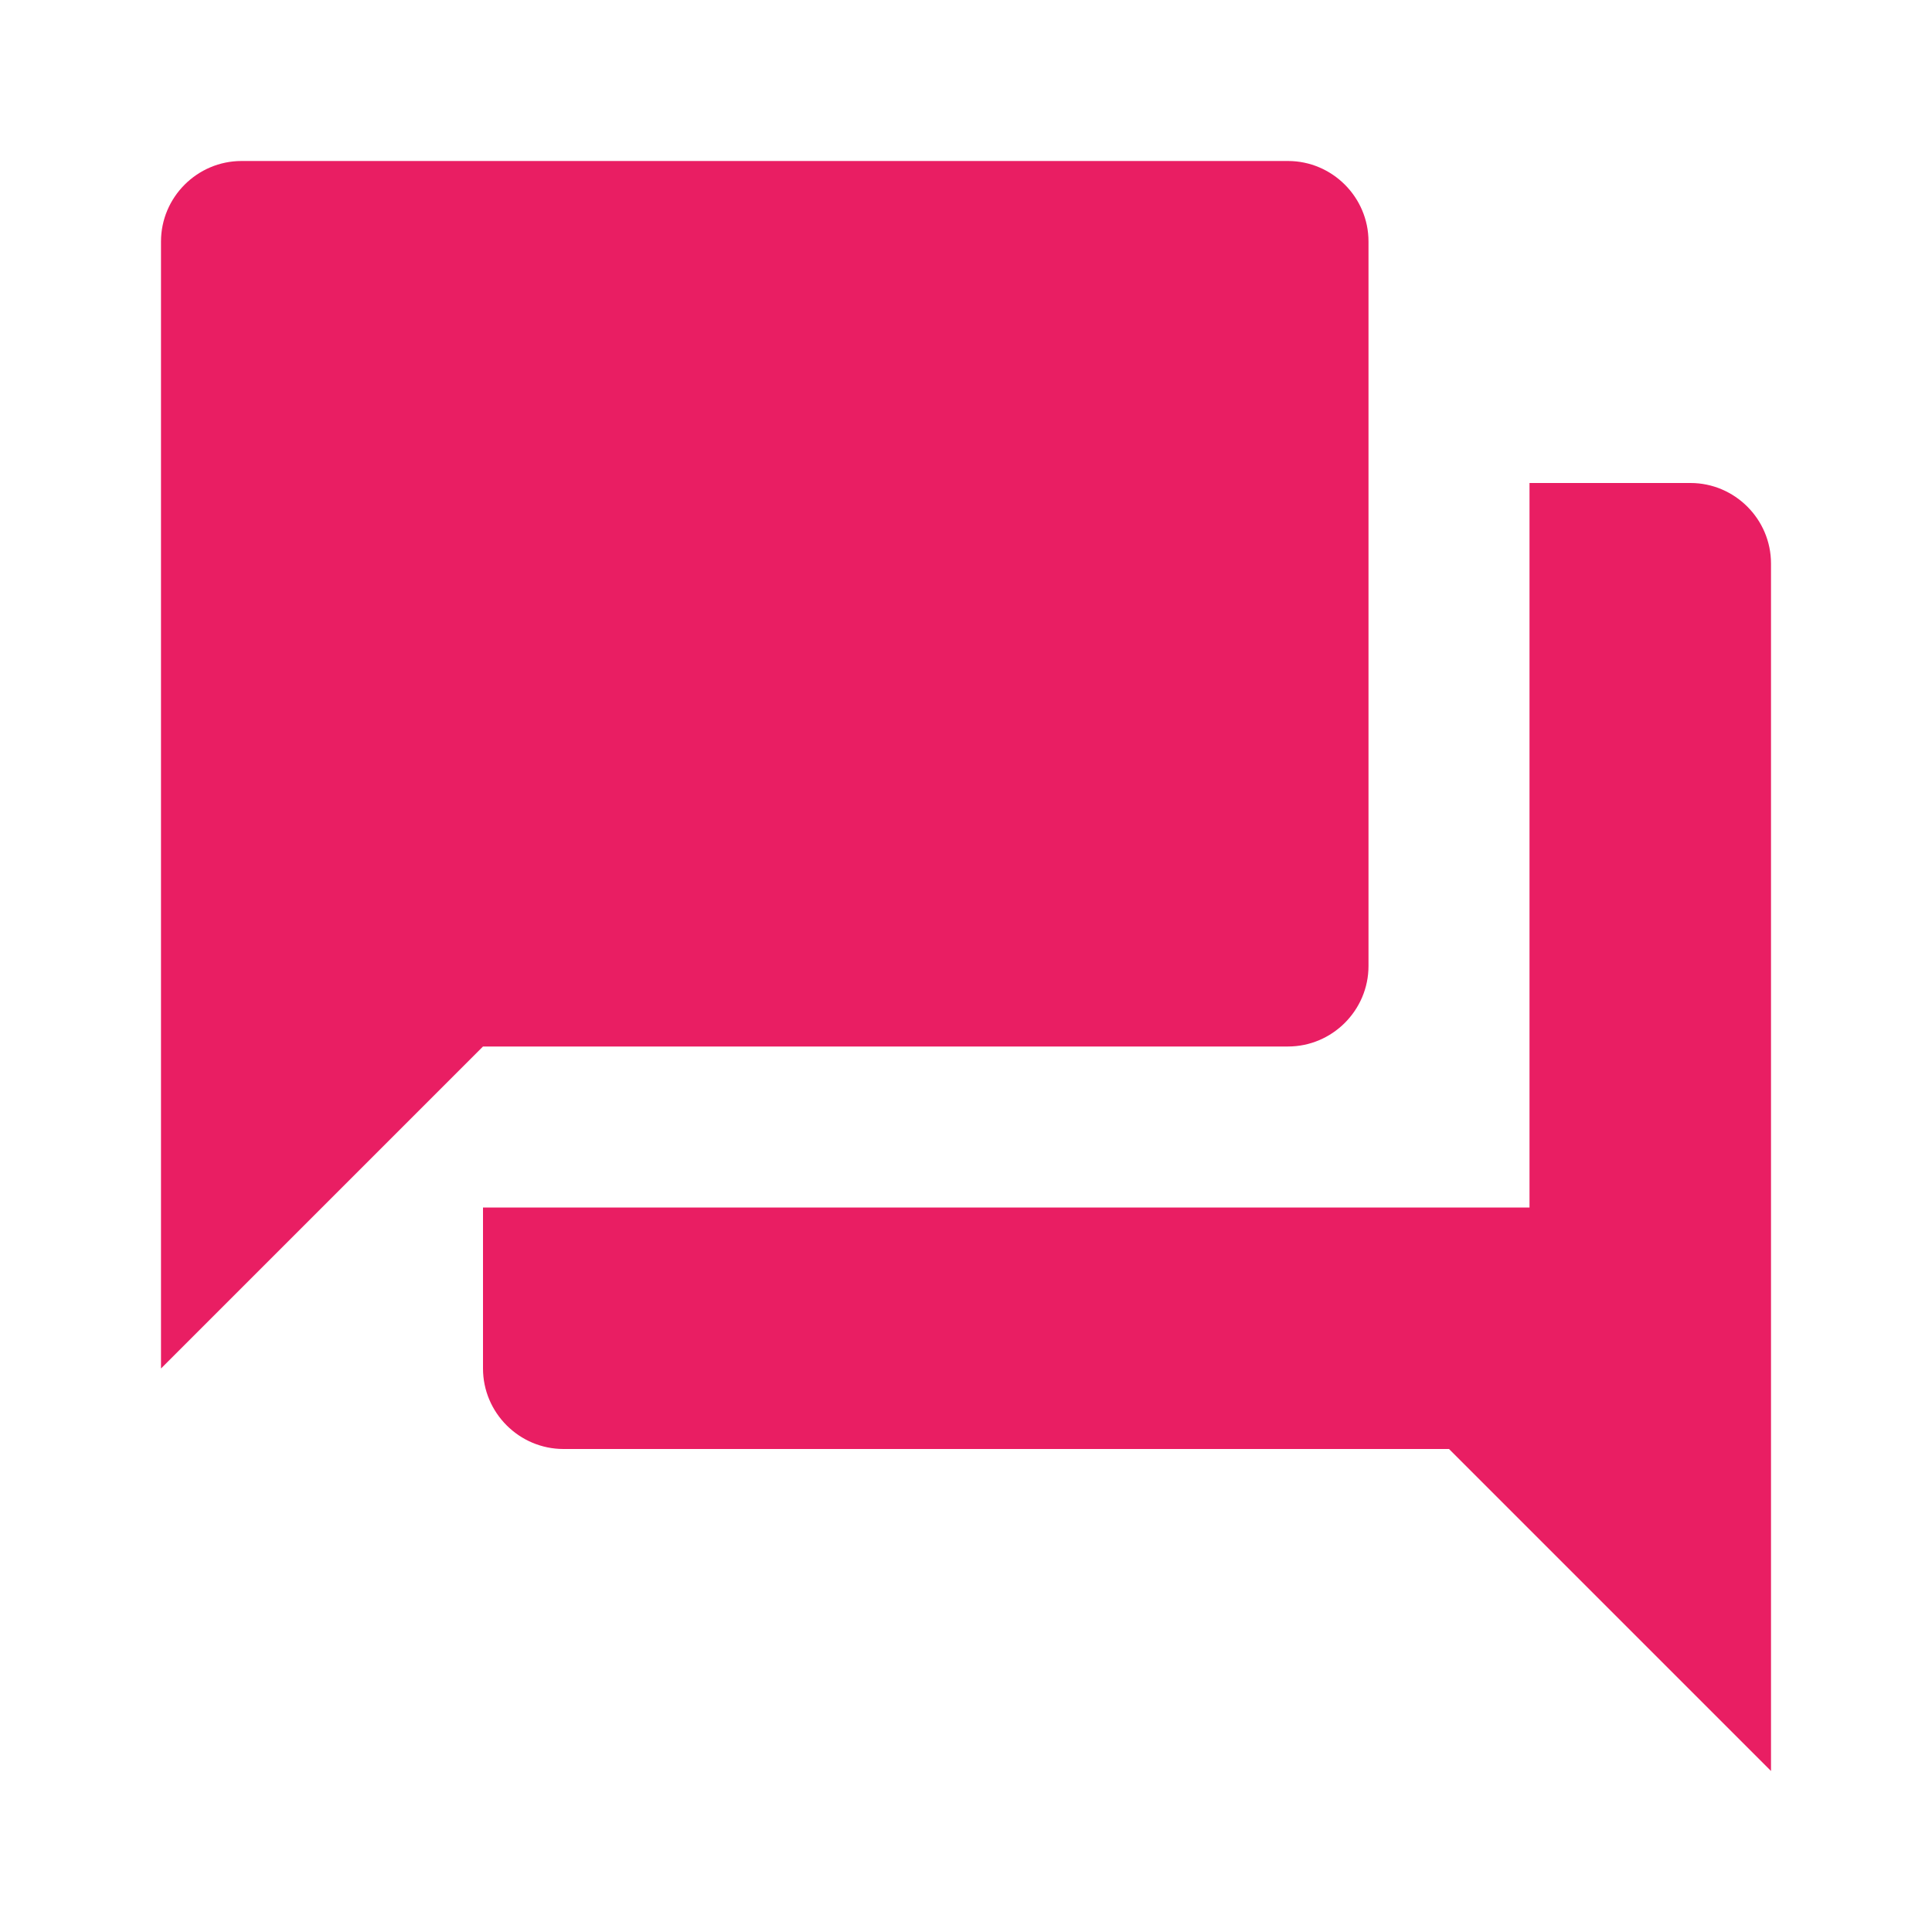
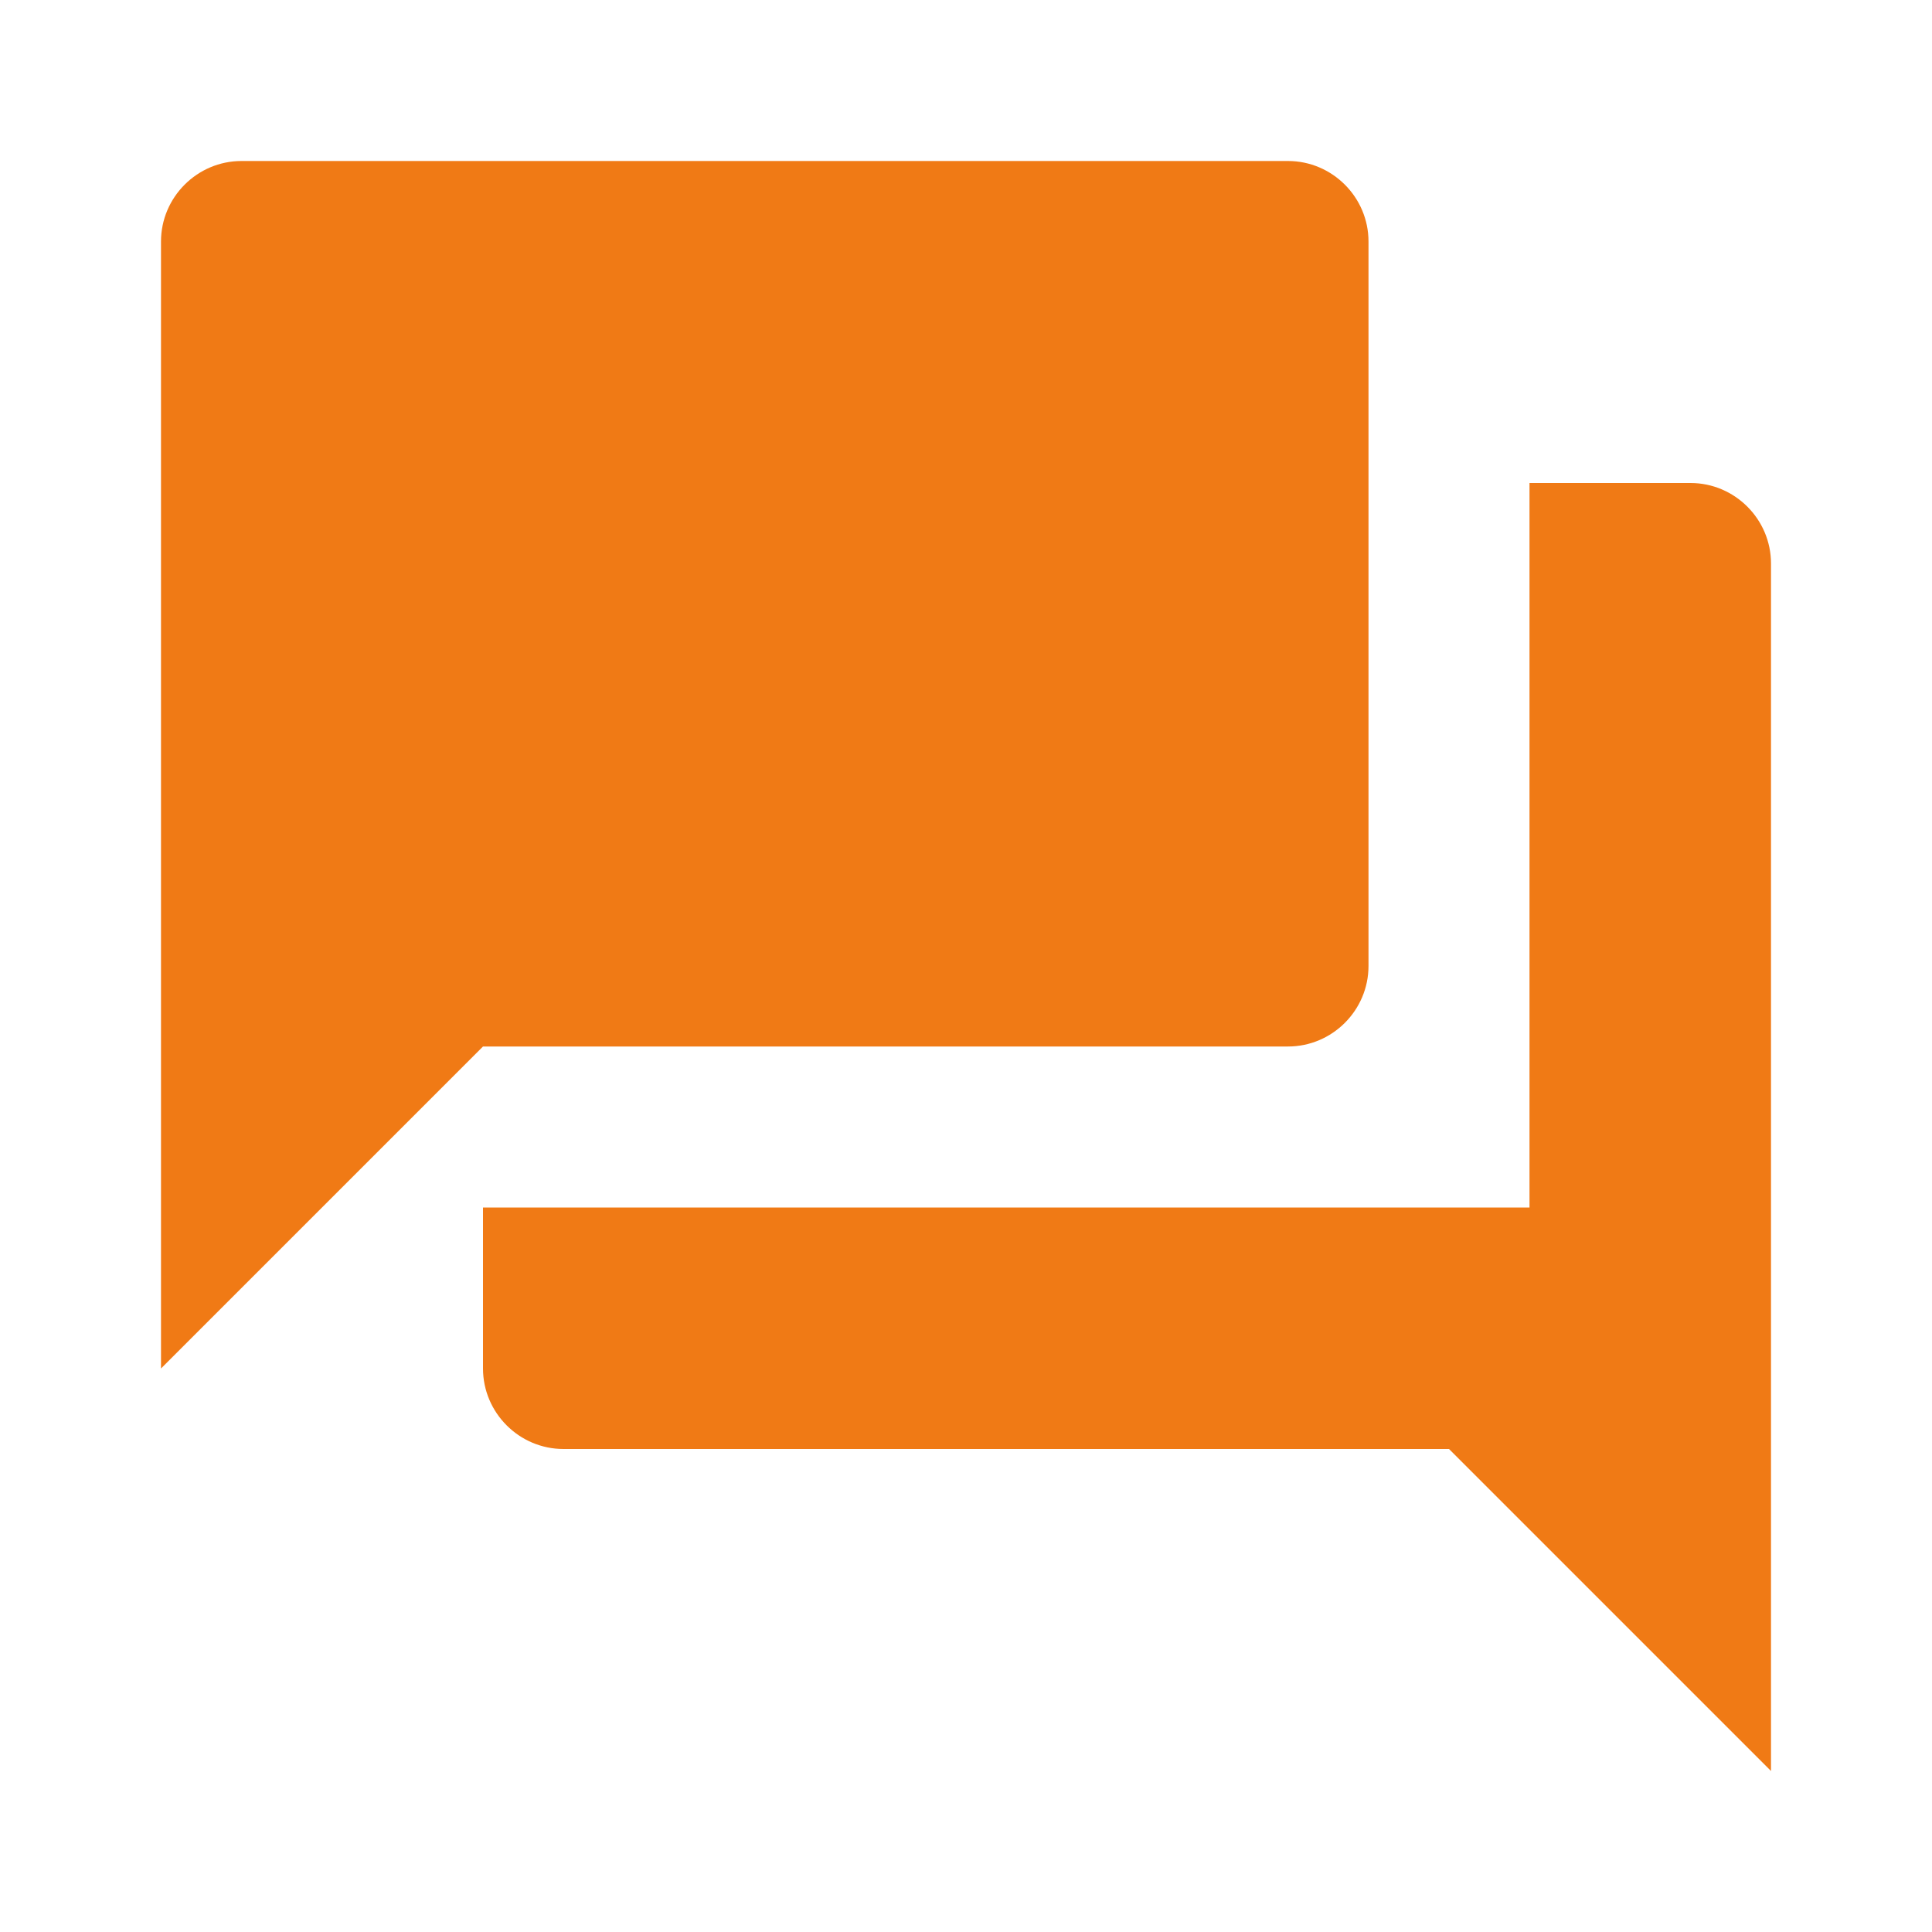
- <svg xmlns="http://www.w3.org/2000/svg" height="24px" viewBox="0 0 24 24" width="24px" fill="#e91e63">
+ <svg xmlns="http://www.w3.org/2000/svg" height="24px" viewBox="0 0 24 24" width="24px" fill="#f07a15">
  <path d="M0 0h24v24H0z" fill="none" />
  <path d="M21 6h-2v9H6v2c0 .55.45 1 1 1h11l4 4V7c0-.55-.45-1-1-1zm-4 6V3c0-.55-.45-1-1-1H3c-.55 0-1 .45-1 1v14l4-4h10c.55 0 1-.45 1-1z" />
</svg>
